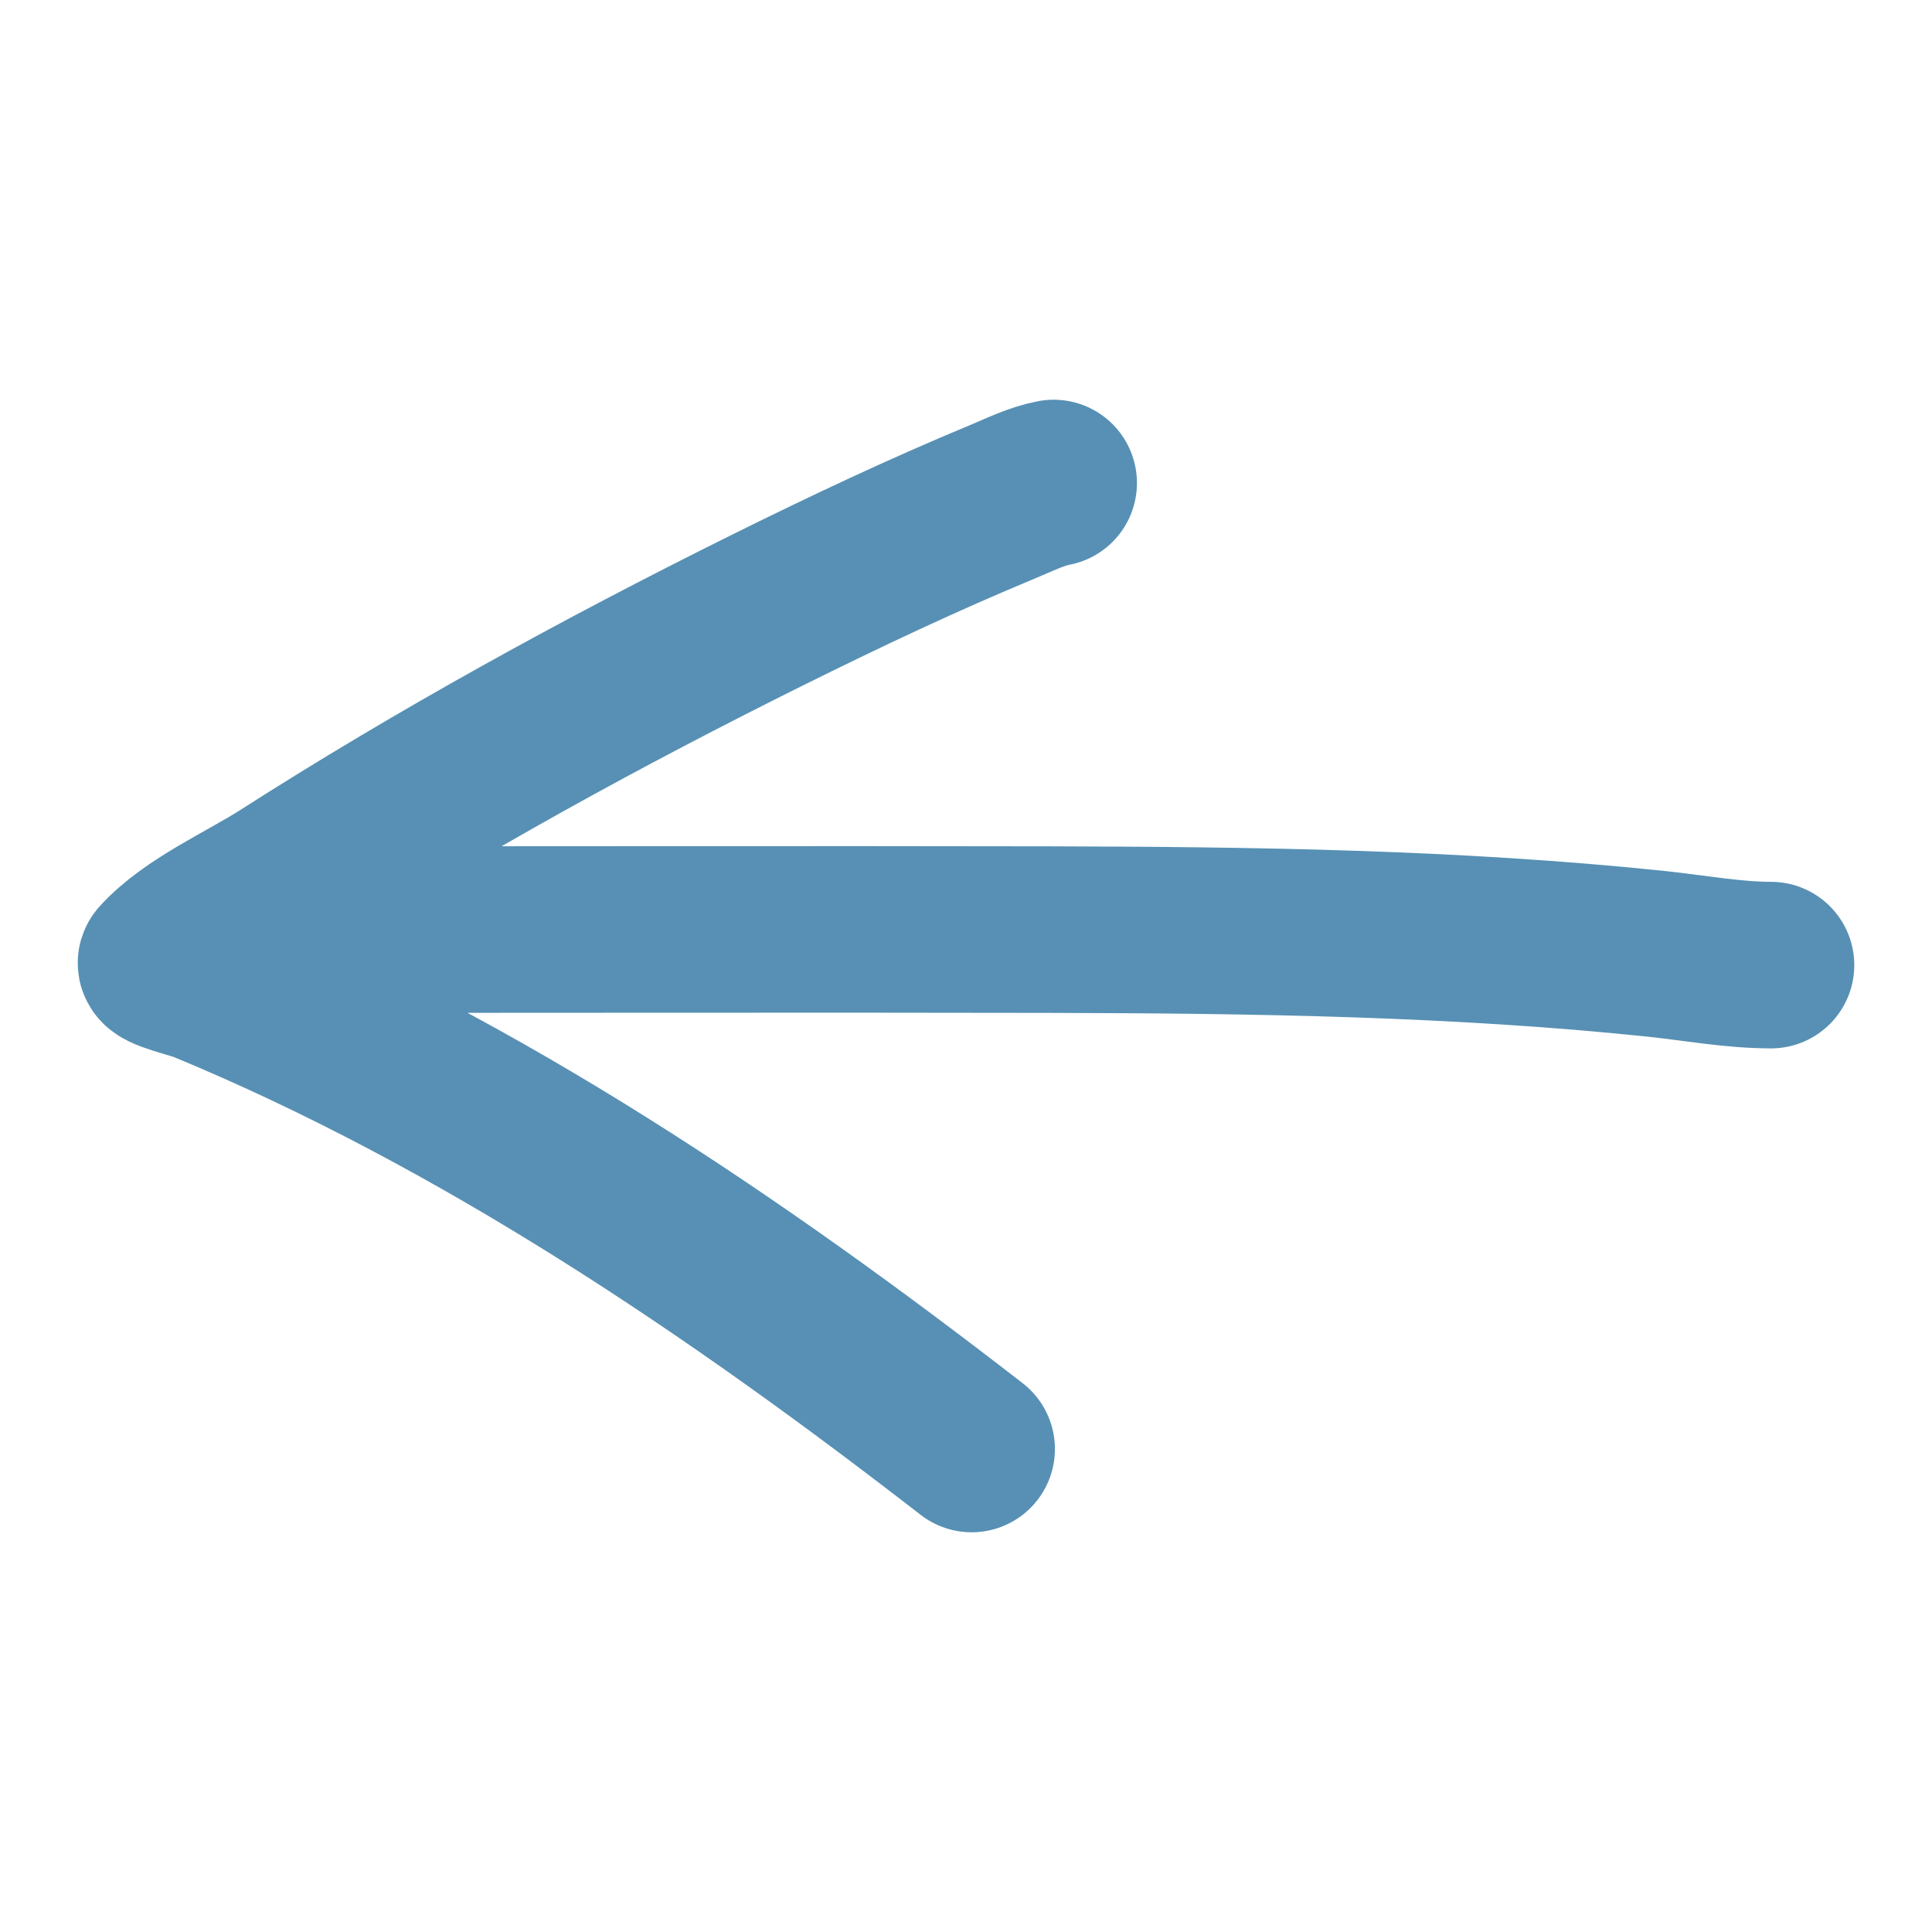
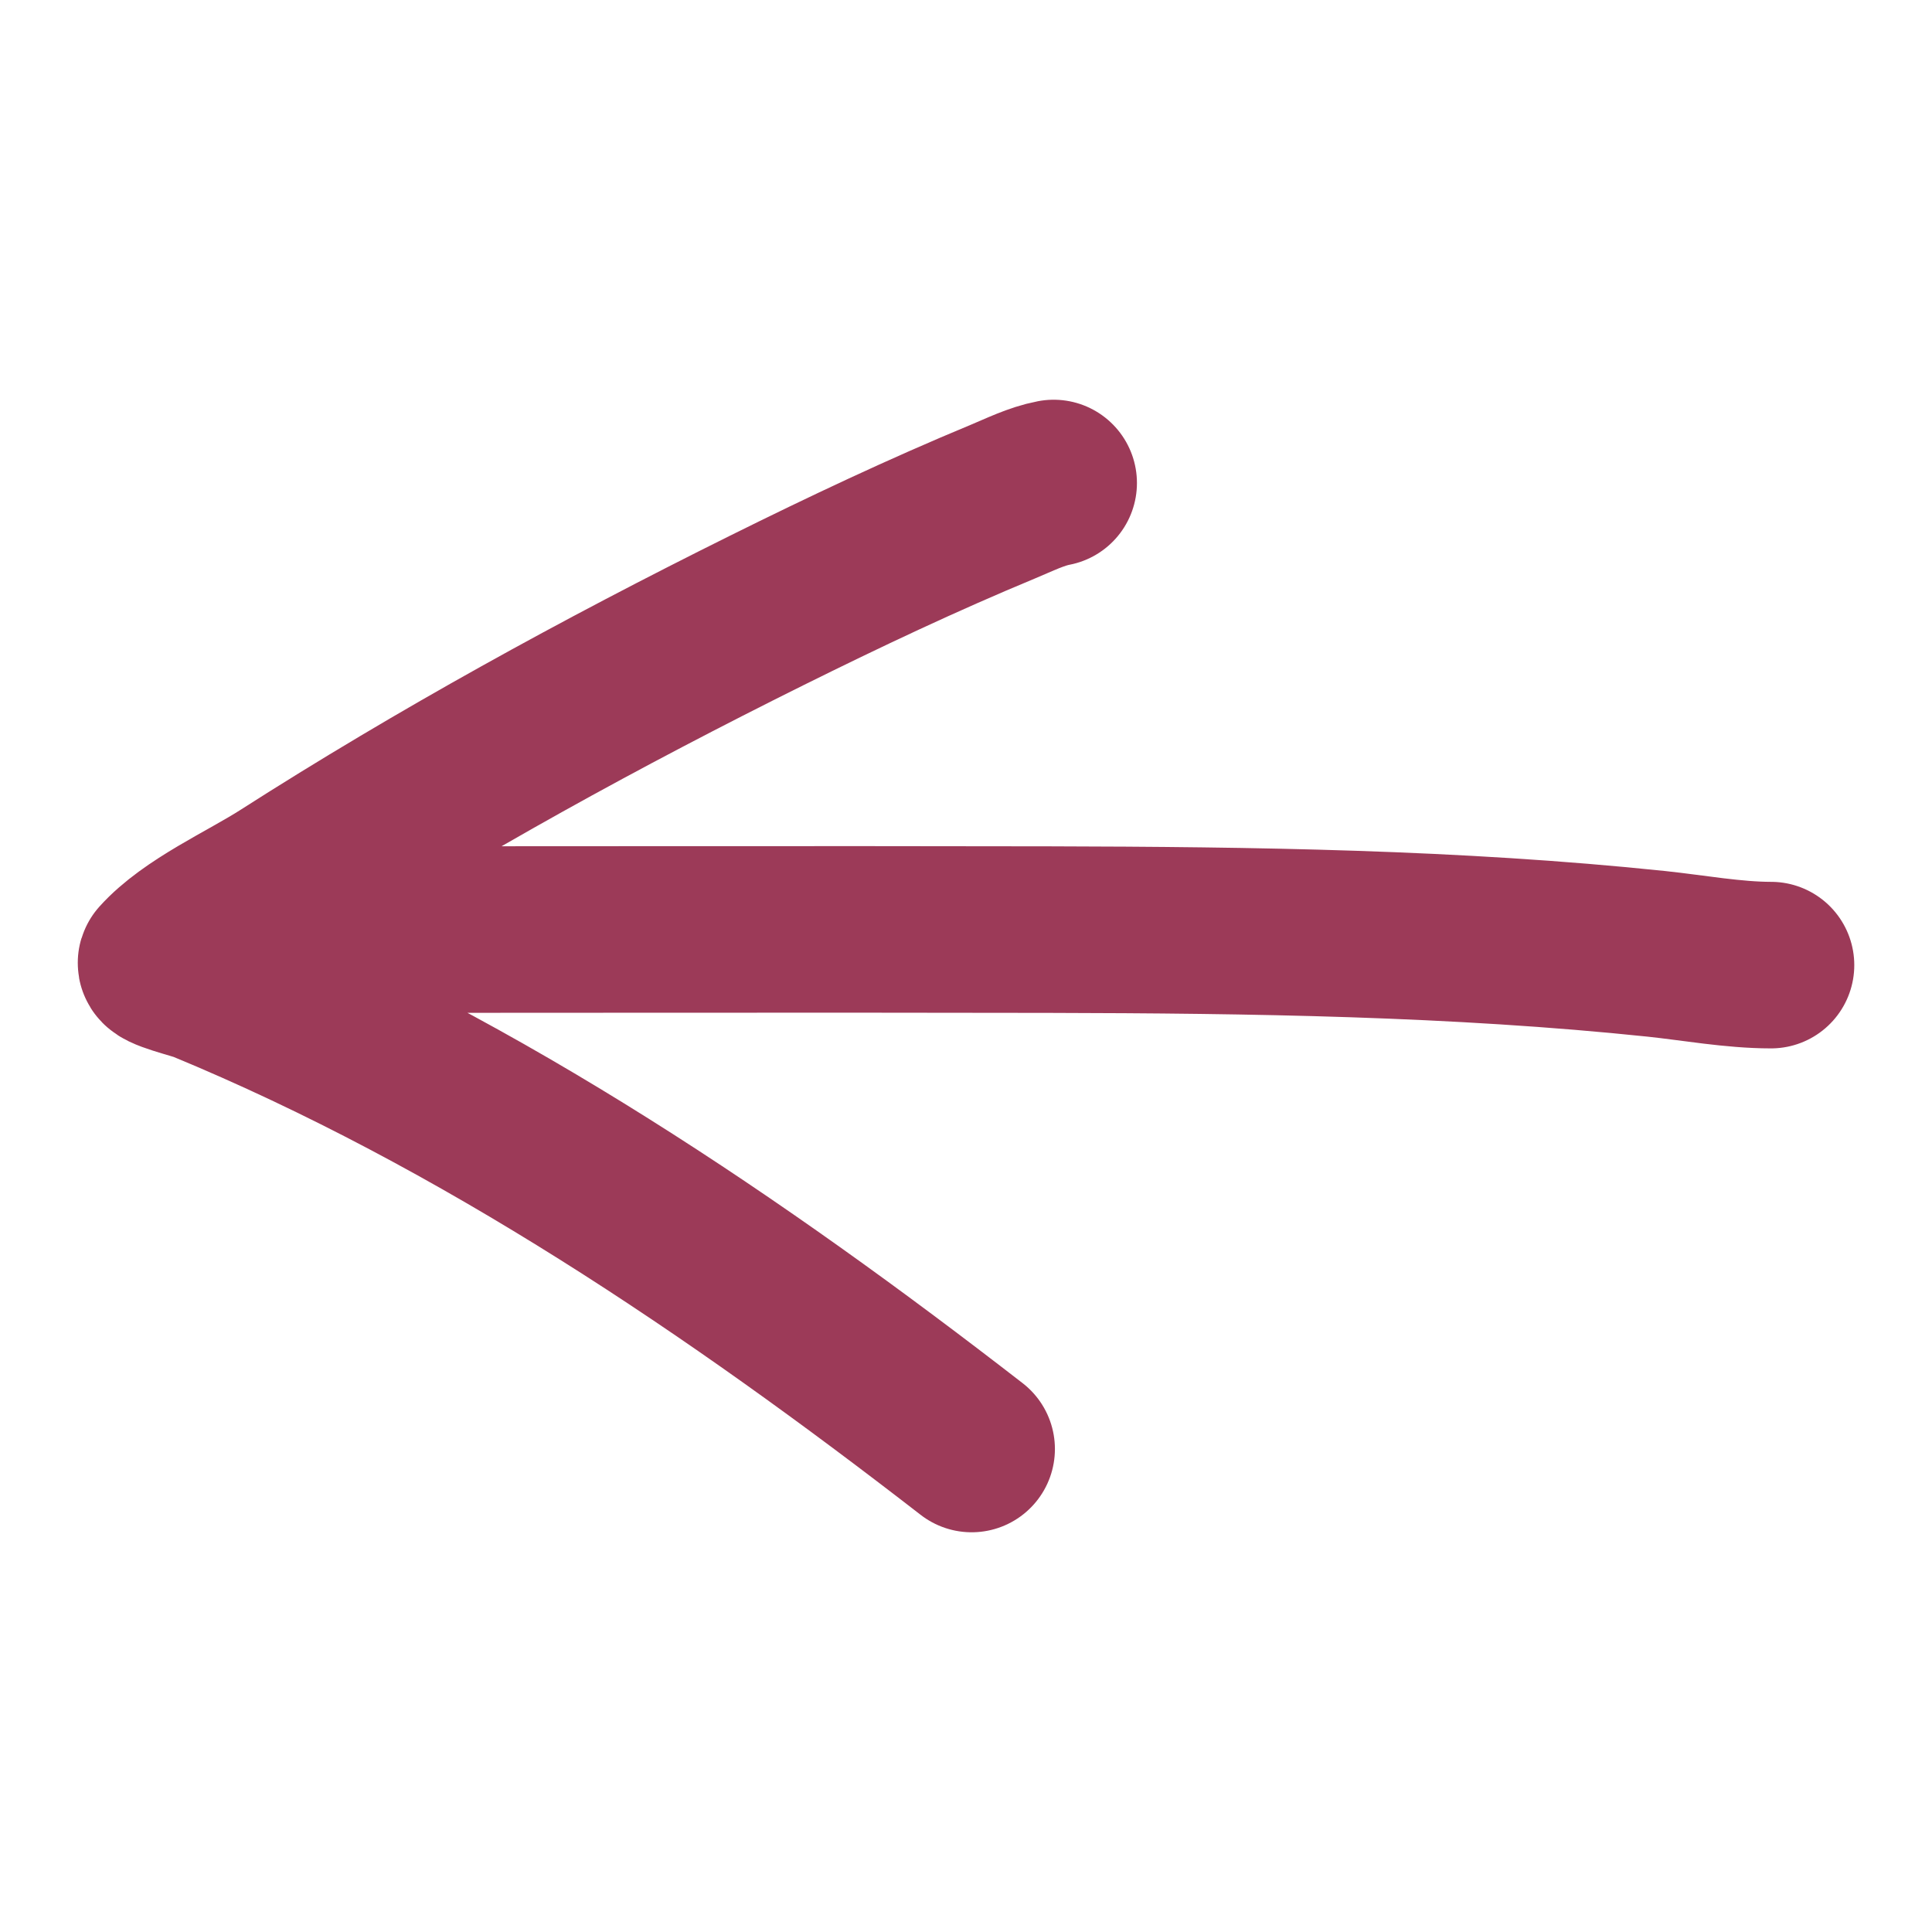
<svg xmlns="http://www.w3.org/2000/svg" width="24" height="24" viewBox="0 0 24 24" fill="none">
-   <path d="M13.089 6C12.873 6.041 12.659 6.148 12.459 6.231C11.463 6.644 10.488 7.105 9.525 7.583C7.479 8.599 5.456 9.709 3.54 10.935C3.075 11.233 2.376 11.54 2.004 11.954C1.953 12.011 2.434 12.124 2.532 12.165C5.995 13.596 9.152 15.739 12.07 18M4.046 11.548C7.043 11.548 10.041 11.542 13.038 11.548C15.546 11.554 18.082 11.588 20.577 11.849C21.038 11.898 21.536 11.989 22 11.989" stroke="#5790B4" stroke-width="2.069" stroke-linecap="round" />
+   <path d="M13.089 6C12.873 6.041 12.659 6.148 12.459 6.231C11.463 6.644 10.488 7.105 9.525 7.583C7.479 8.599 5.456 9.709 3.54 10.935C3.075 11.233 2.376 11.54 2.004 11.954C1.953 12.011 2.434 12.124 2.532 12.165C5.995 13.596 9.152 15.739 12.07 18M4.046 11.548C7.043 11.548 10.041 11.542 13.038 11.548C15.546 11.554 18.082 11.588 20.577 11.849C21.038 11.898 21.536 11.989 22 11.989" stroke="#9C3A58" stroke-width="2.069" stroke-linecap="round" />
</svg>
